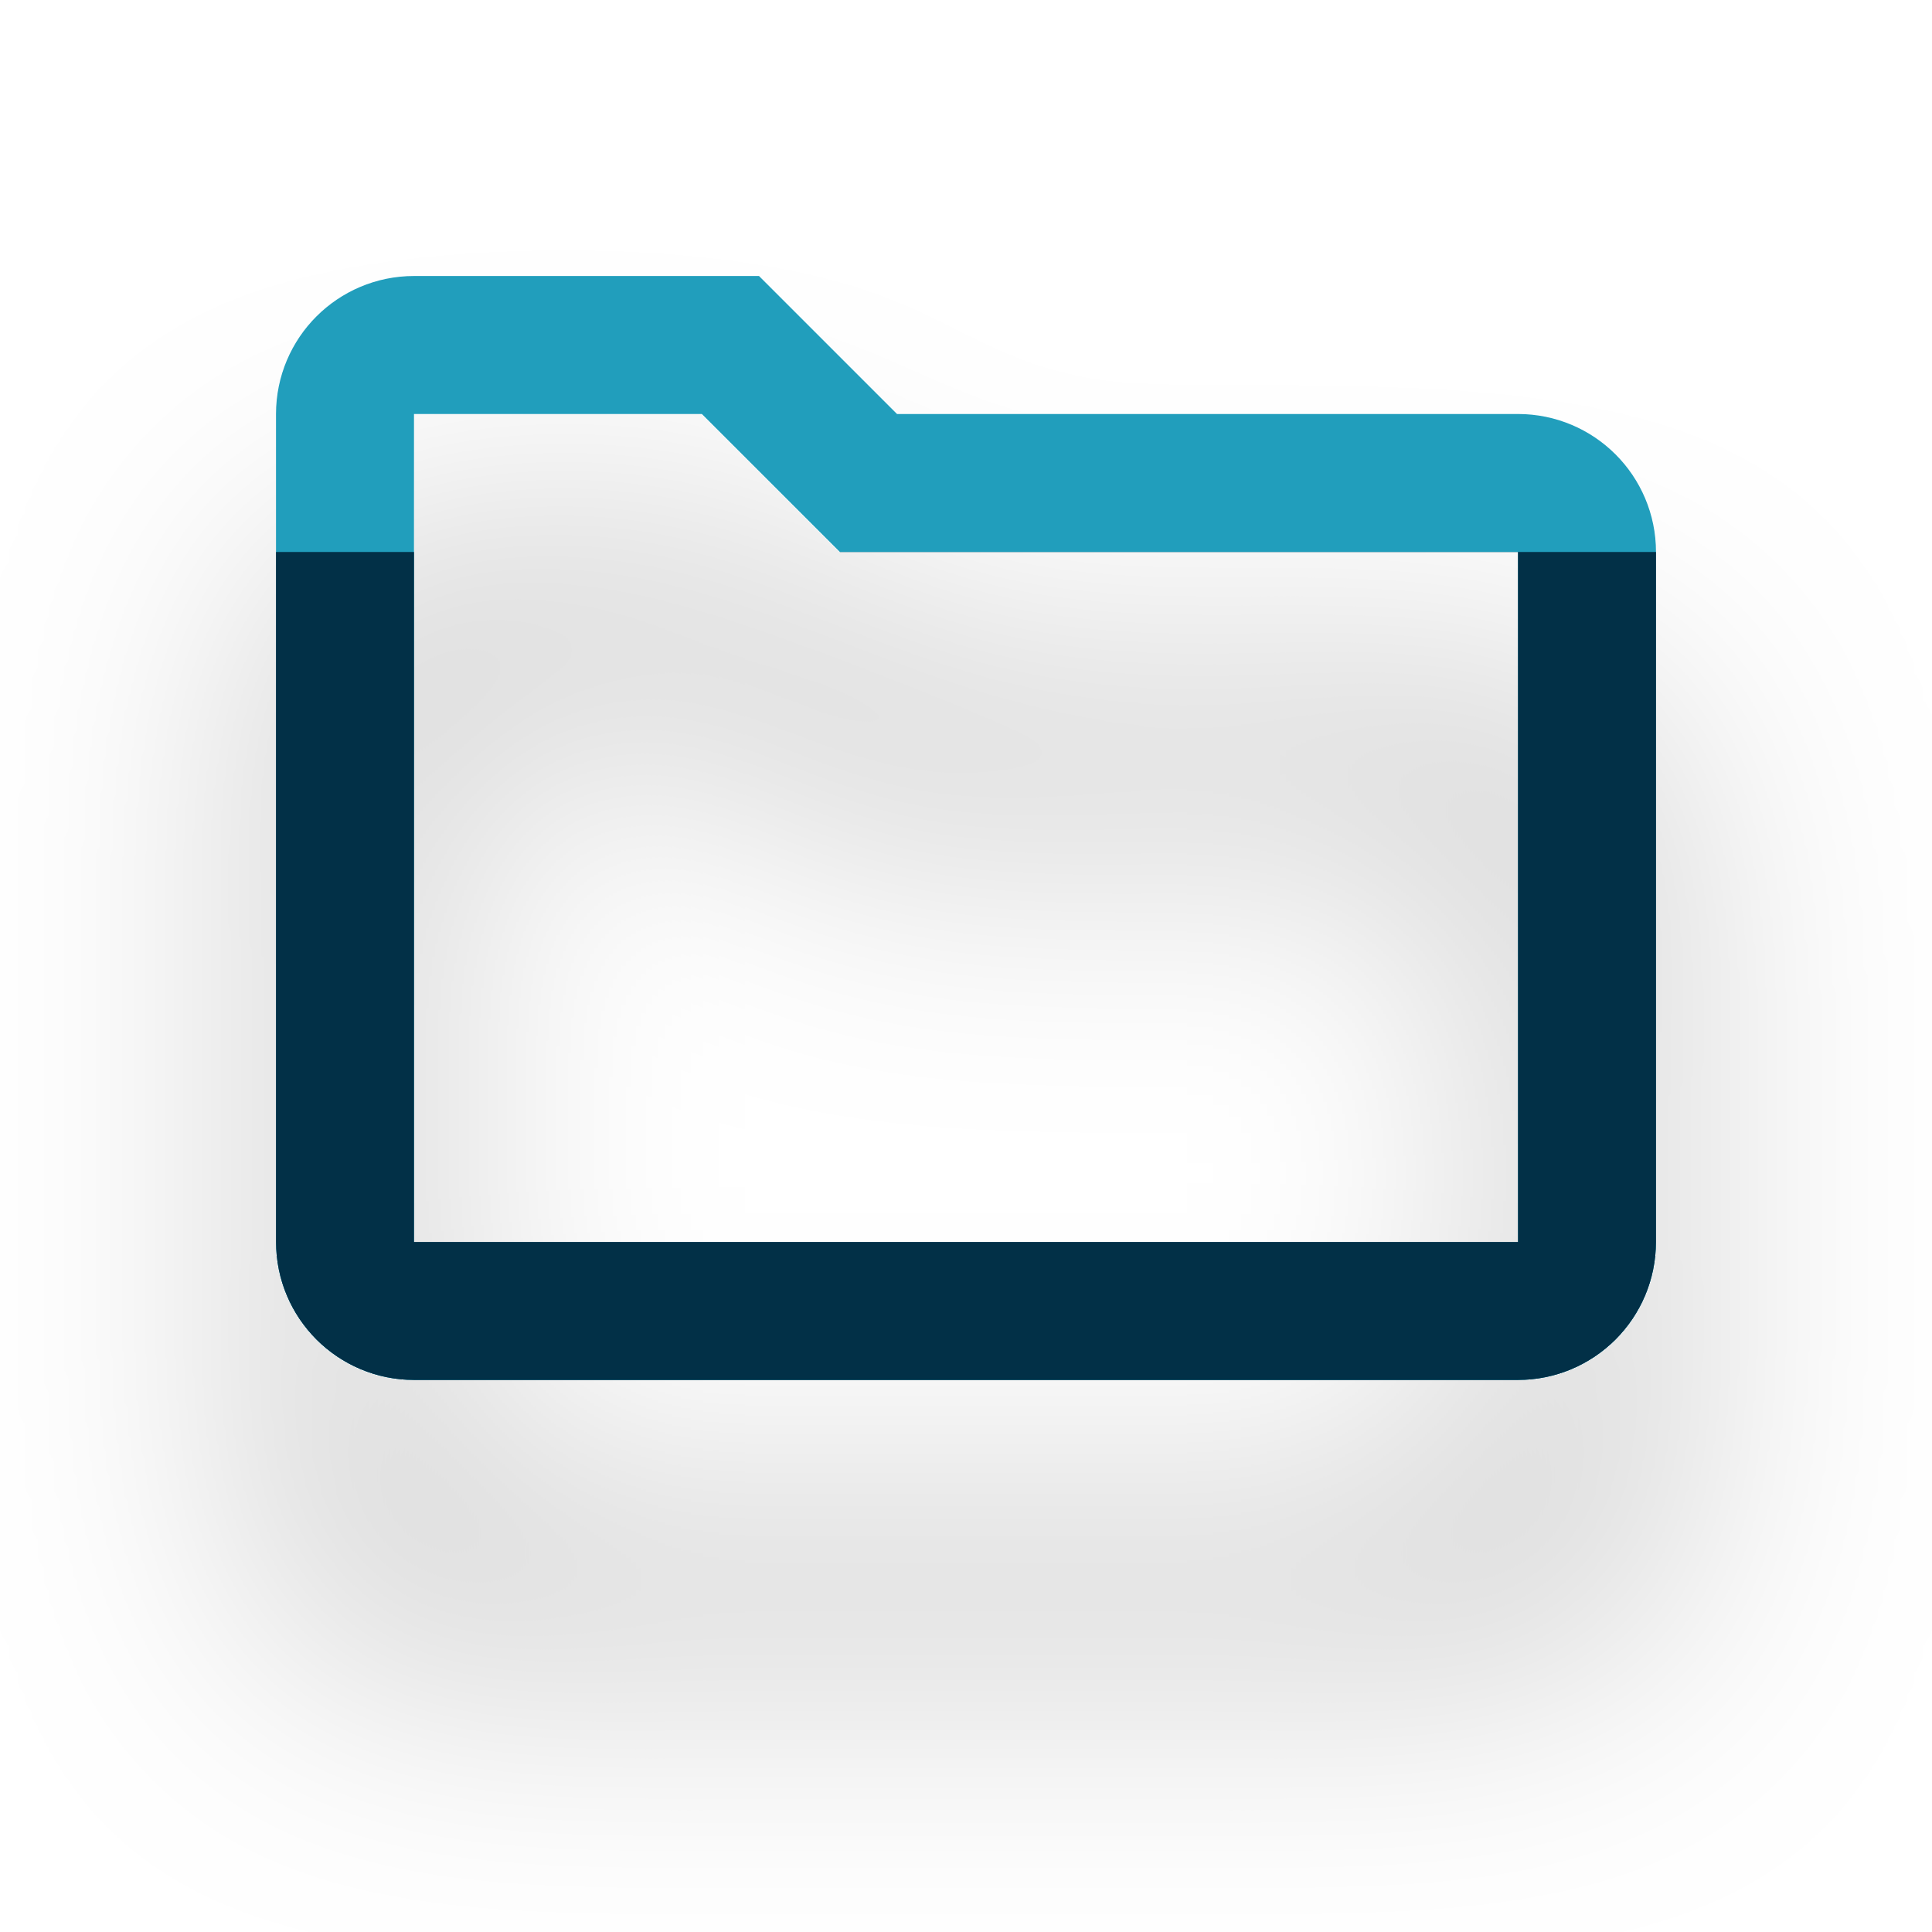
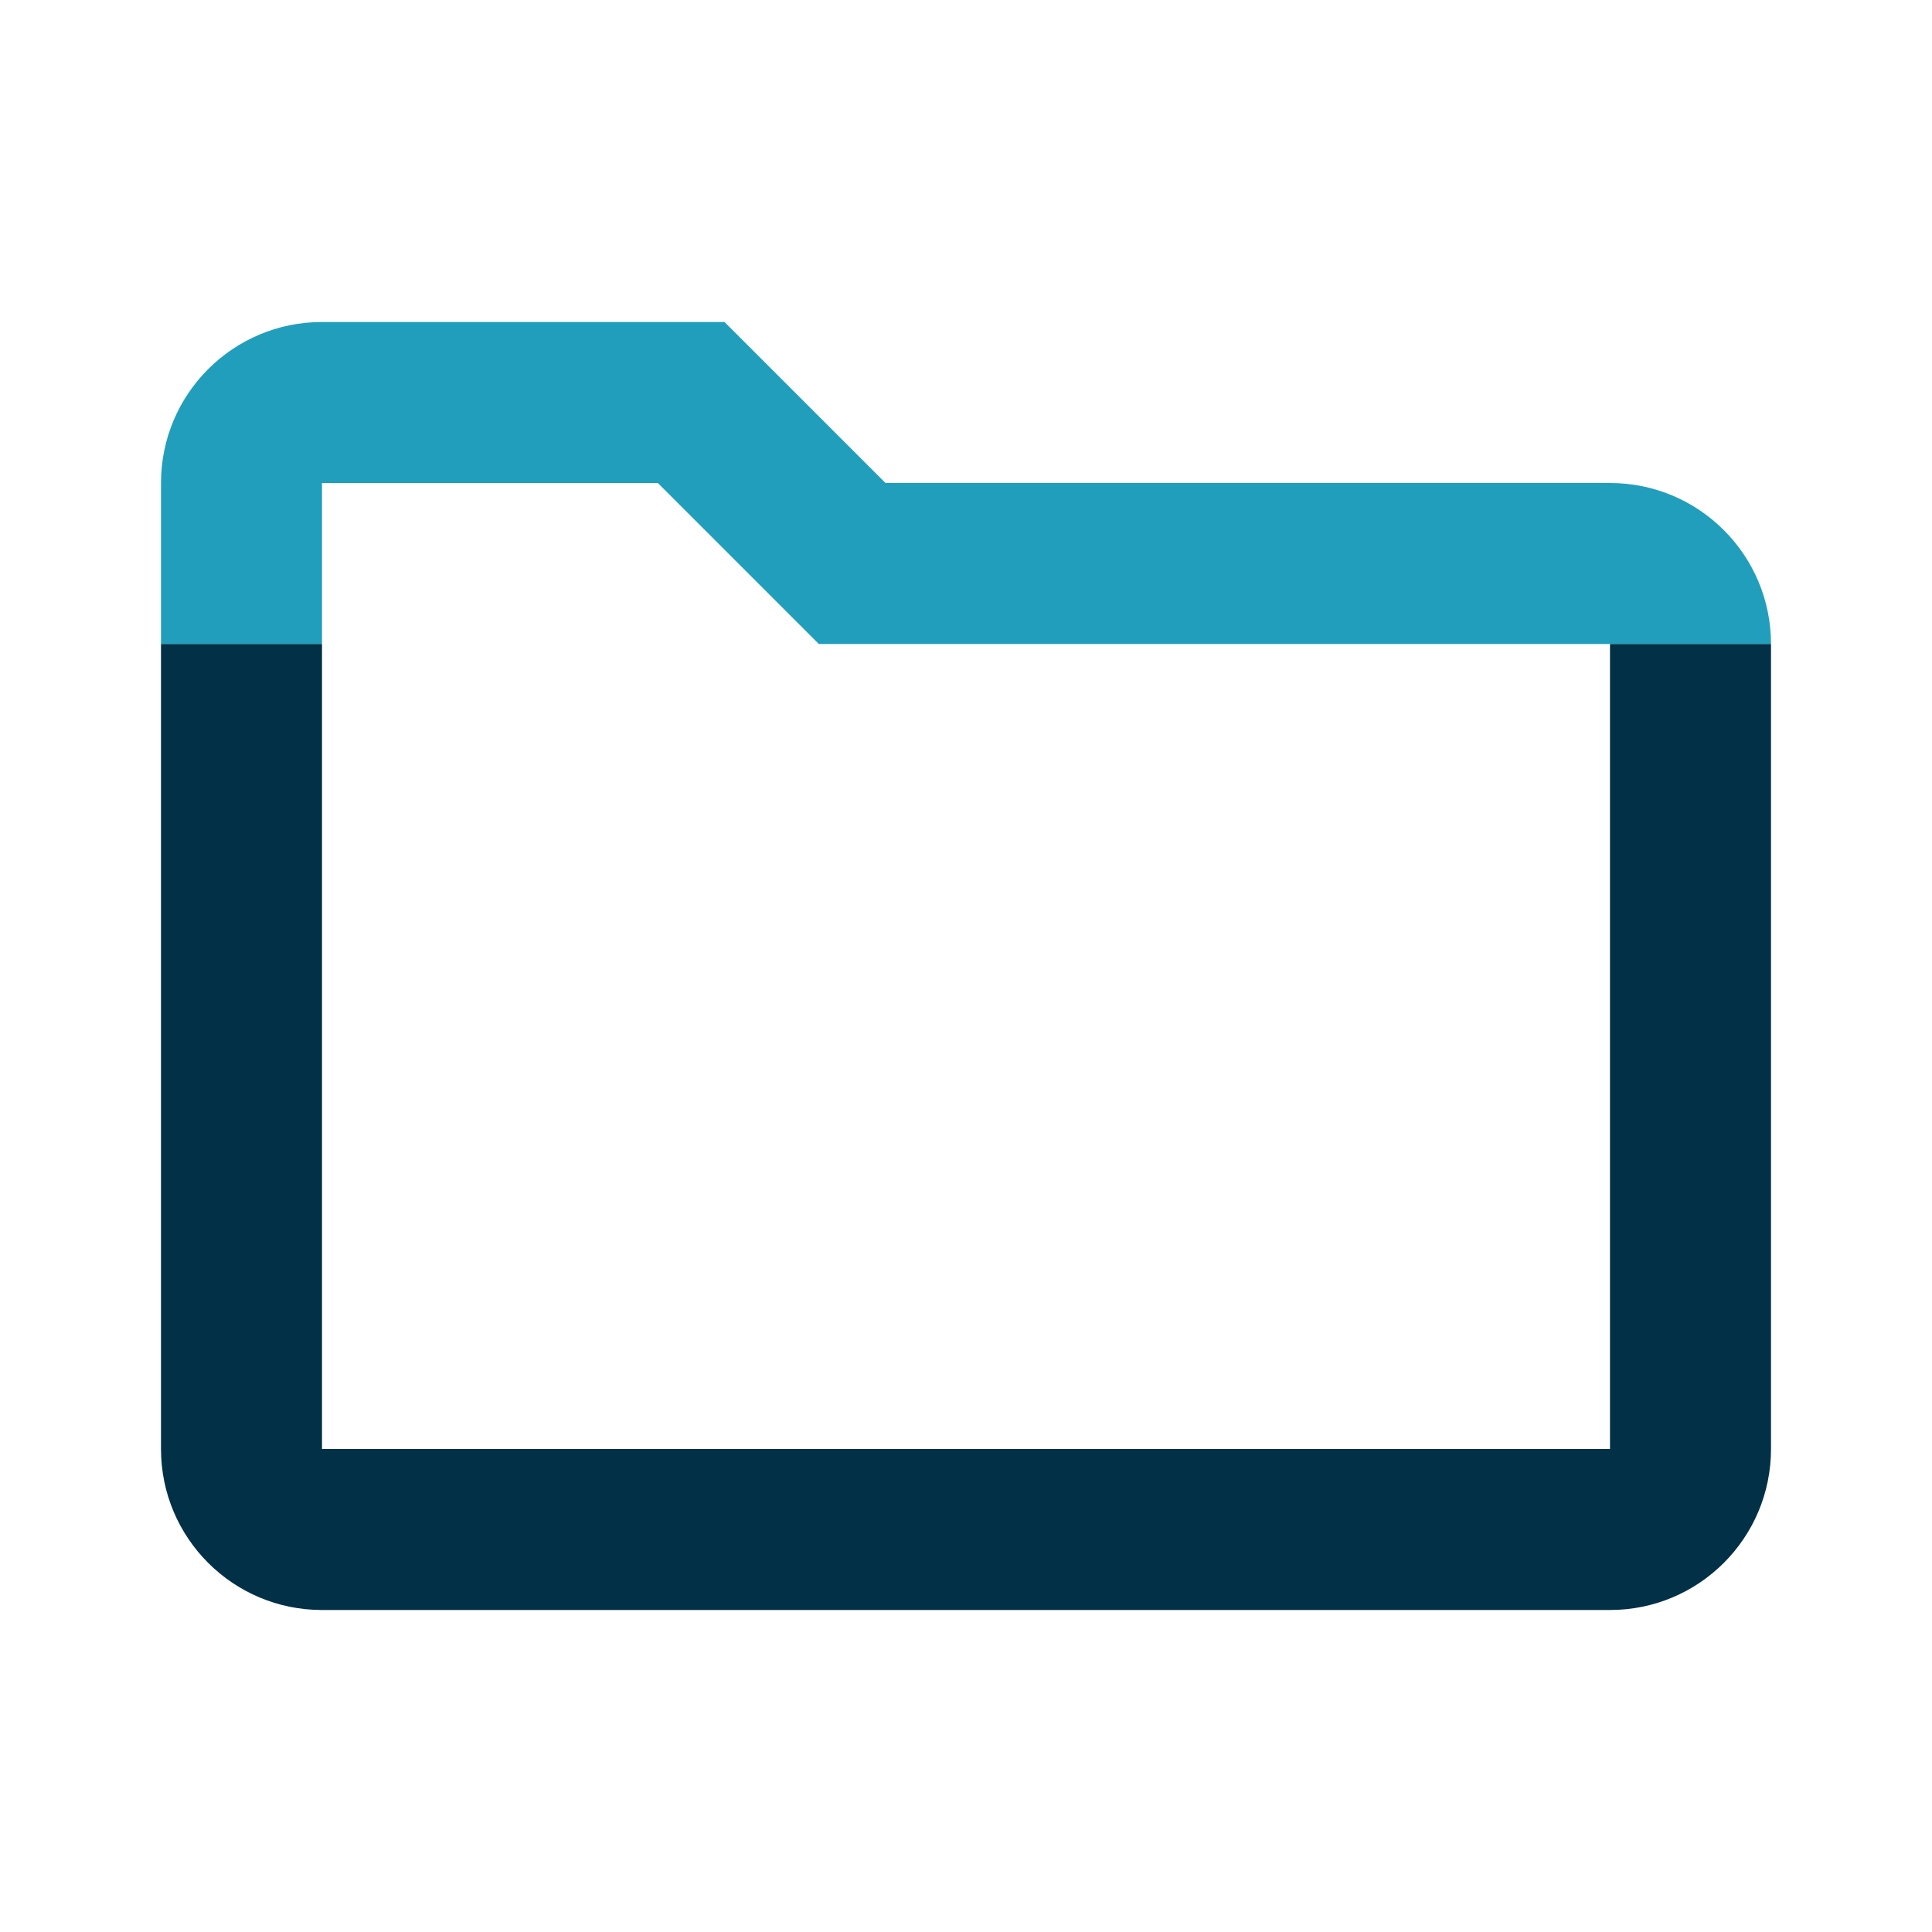
- <svg xmlns="http://www.w3.org/2000/svg" width="28" height="28" viewBox="0 0 28 28" fill="none">
-   <g filter="url(#filter0_d_101_309)">
-     <path d="M12.293 6.707L12.586 7H13H22C22.552 7 23 7.448 23 8V18C23 18.552 22.552 19 22 19H6C5.448 19 5 18.552 5 18V6C5 5.448 5.448 5 6 5H10.586L12.293 6.707Z" stroke="#219EBC" stroke-width="2" />
-     <mask id="mask0_101_309" style="mask-type:alpha" maskUnits="userSpaceOnUse" x="3" y="8" width="22" height="14">
-       <rect x="3" y="22" width="14" height="22" transform="rotate(-90 3 22)" fill="black" />
-     </mask>
-     <g mask="url(#mask0_101_309)">
-       <path d="M12.293 6.707L12.586 7H13H22C22.552 7 23 7.448 23 8V18C23 18.552 22.552 19 22 19H6C5.448 19 5 18.552 5 18V6C5 5.448 5.448 5 6 5H10.586L12.293 6.707Z" stroke="#023047" stroke-width="2" />
-     </g>
-   </g>
-   <defs>
-     <filter id="filter0_d_101_309" x="-2" y="0" width="32" height="32" filterUnits="userSpaceOnUse" color-interpolation-filters="sRGB">
-       <feFlood flood-opacity="0" result="BackgroundImageFix" />
-       <feColorMatrix in="SourceAlpha" type="matrix" values="0 0 0 0 0 0 0 0 0 0 0 0 0 0 0 0 0 0 127 0" result="hardAlpha" />
-       <feOffset dy="4" />
-       <feGaussianBlur stdDeviation="2" />
-       <feComposite in2="hardAlpha" operator="out" />
-       <feColorMatrix type="matrix" values="0 0 0 0 0 0 0 0 0 0 0 0 0 0 0 0 0 0 0.25 0" />
-       <feBlend mode="normal" in2="BackgroundImageFix" result="effect1_dropShadow_101_309" />
-       <feBlend mode="normal" in="SourceGraphic" in2="effect1_dropShadow_101_309" result="shape" />
-     </filter>
-   </defs>
+ <svg xmlns="http://www.w3.org/2000/svg" width="24" height="24" viewBox="0 0 24 24" fill="none">
+   <path d="M8.172 6H4V8H2V6C2 4.895 2.895 4 4 4H9L11 6H20C21.105 6 22 6.895 22 8H20H10.172L8.172 6Z" fill="#219EBC" />
+   <path d="M4 18H20V8H22V18C22 19.105 21.105 20 20 20H4C2.895 20 2 19.105 2 18V8H4V18Z" fill="#023047" />
</svg>
